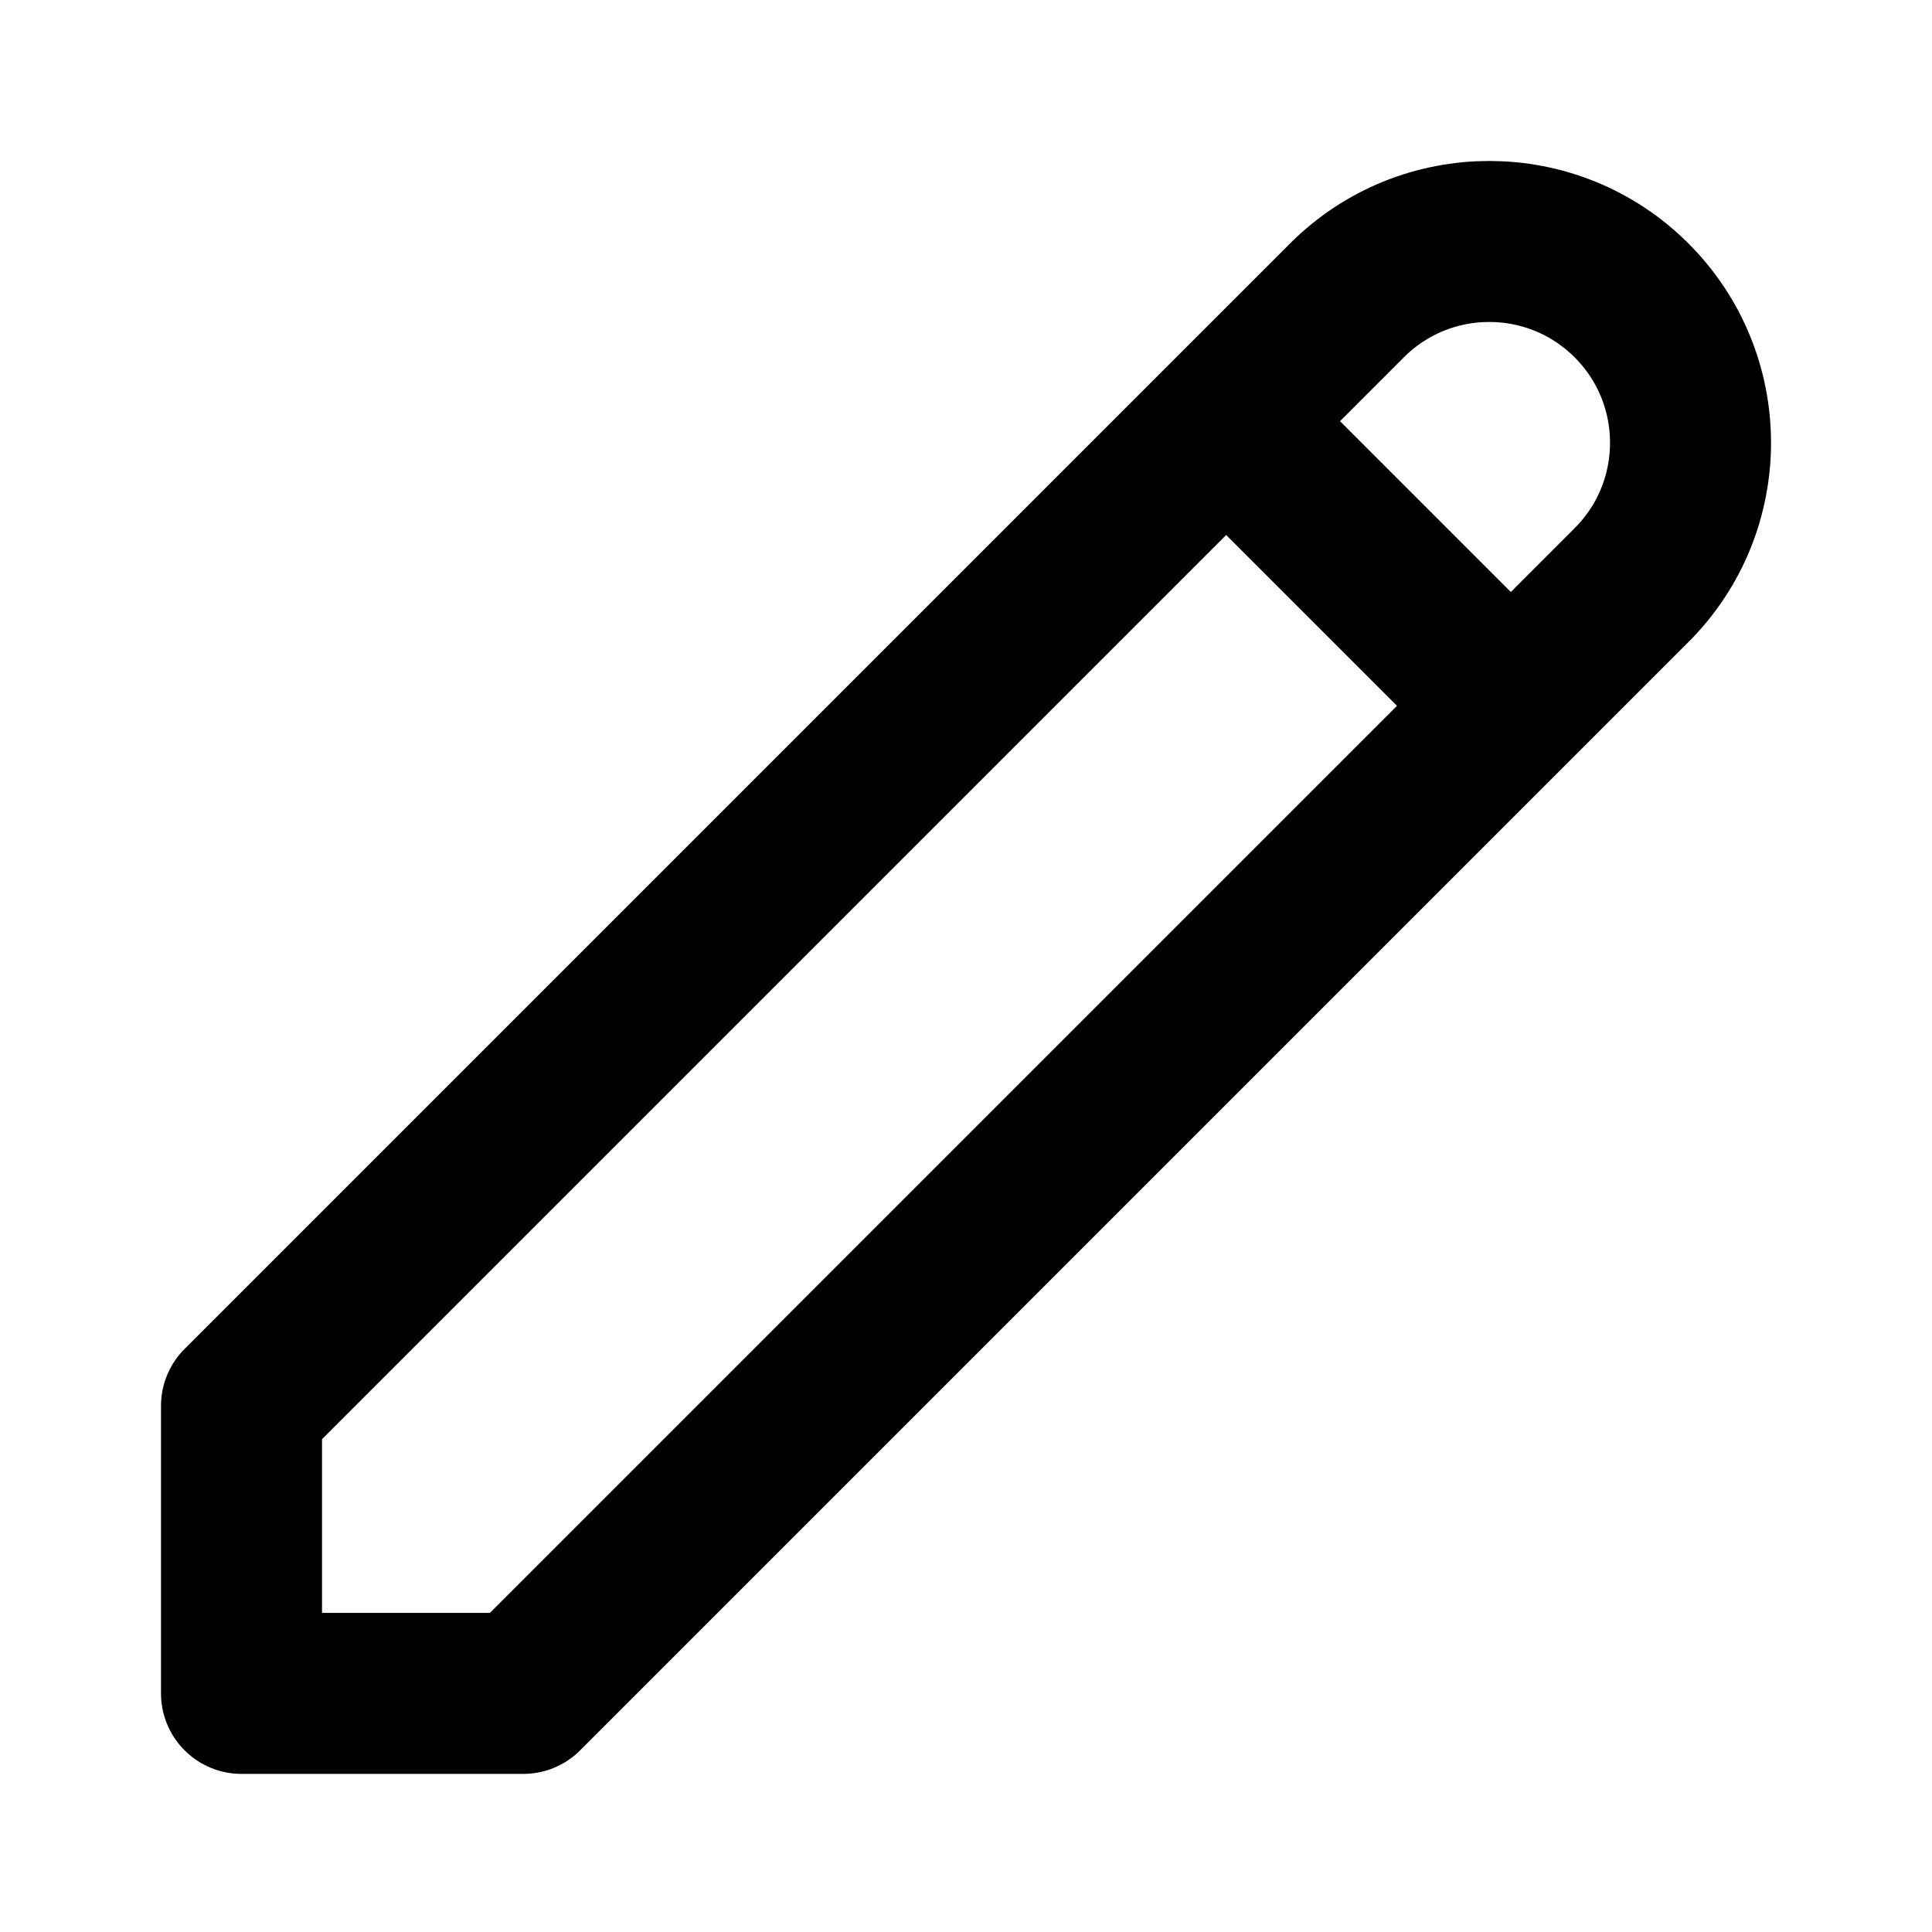
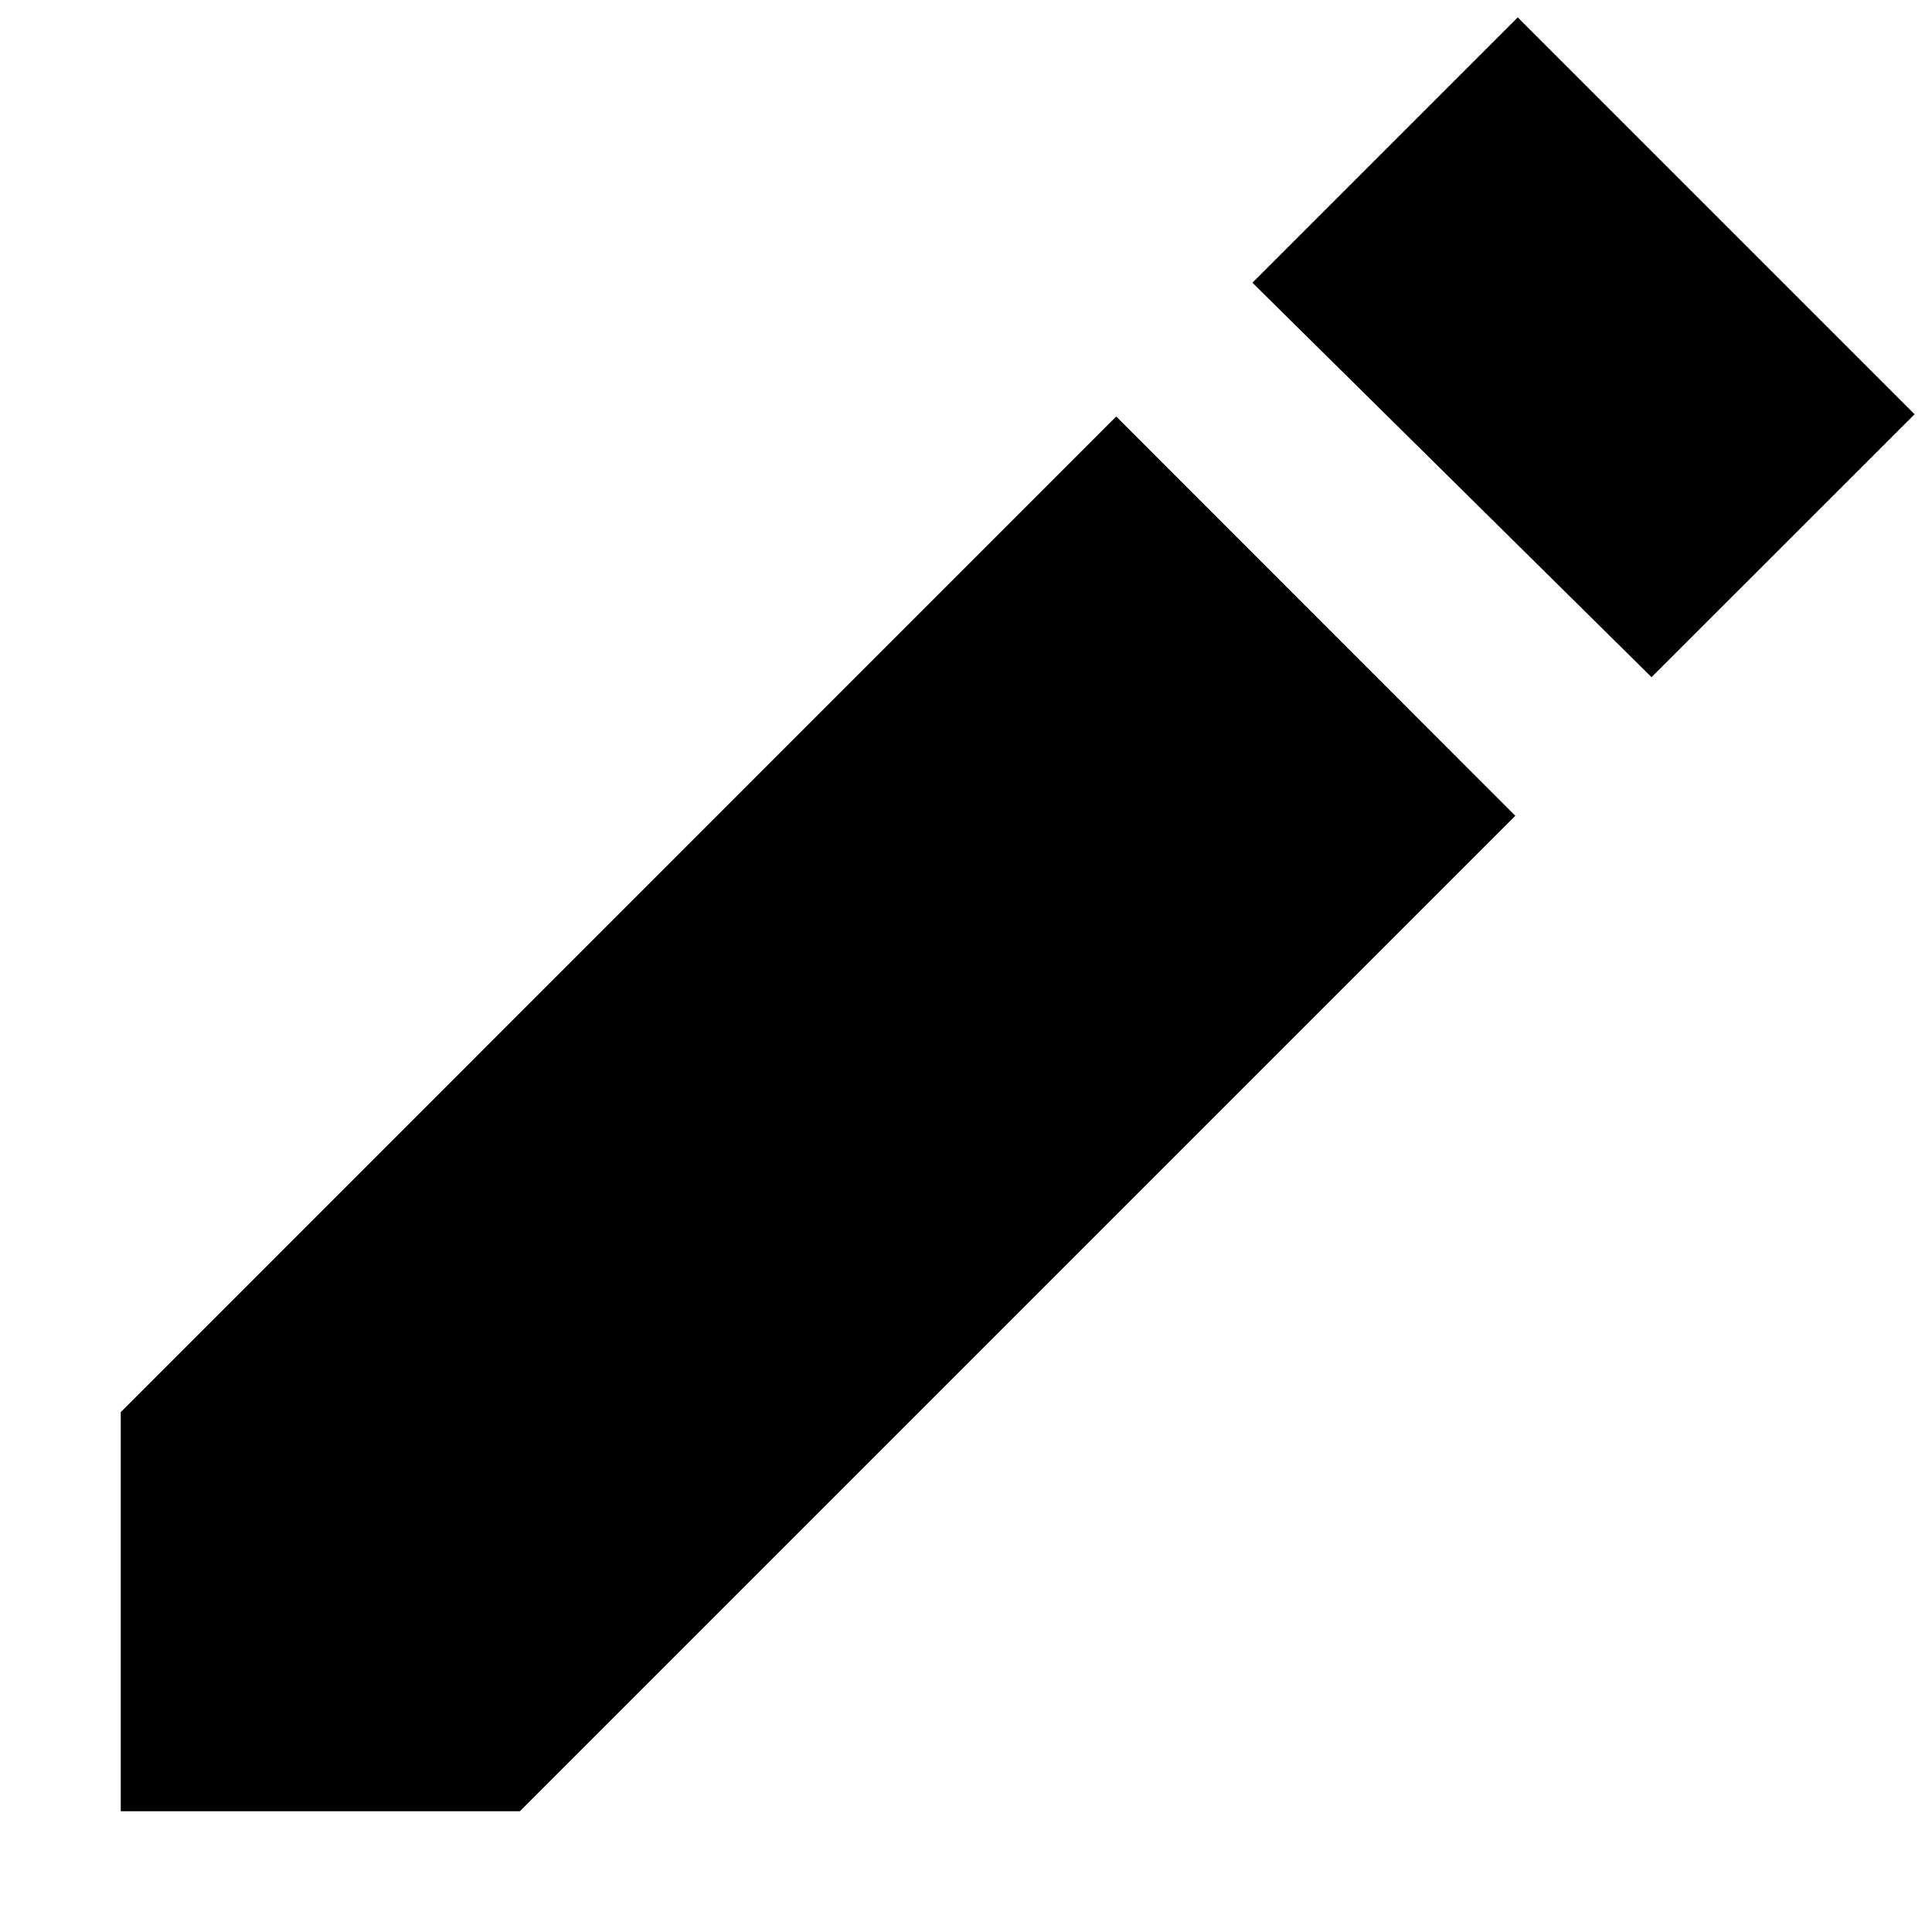
- <svg xmlns="http://www.w3.org/2000/svg" fill="none" viewBox="0 0 24 24" stroke-width="2" stroke="currentColor" aria-hidden="true">
-   <path stroke-linecap="round" stroke-linejoin="round" d="M15.232 5.232l3.536 3.536m-2.036-5.036a2.5 2.5 0 113.536 3.536L6.5 21.036H3v-3.572L16.732 3.732z" />
+ <svg xmlns="http://www.w3.org/2000/svg" width="12" height="12" viewBox="0 0 12 12" fill="none">
+   <path d="M10.258 4.206L7.779 1.756L9.427 0.108L11.892 2.573L10.258 4.206ZM0.75 11.25V8.771L6.933 2.587L9.412 5.067L3.229 11.25H0.75Z" fill="currentColor" />
</svg>
